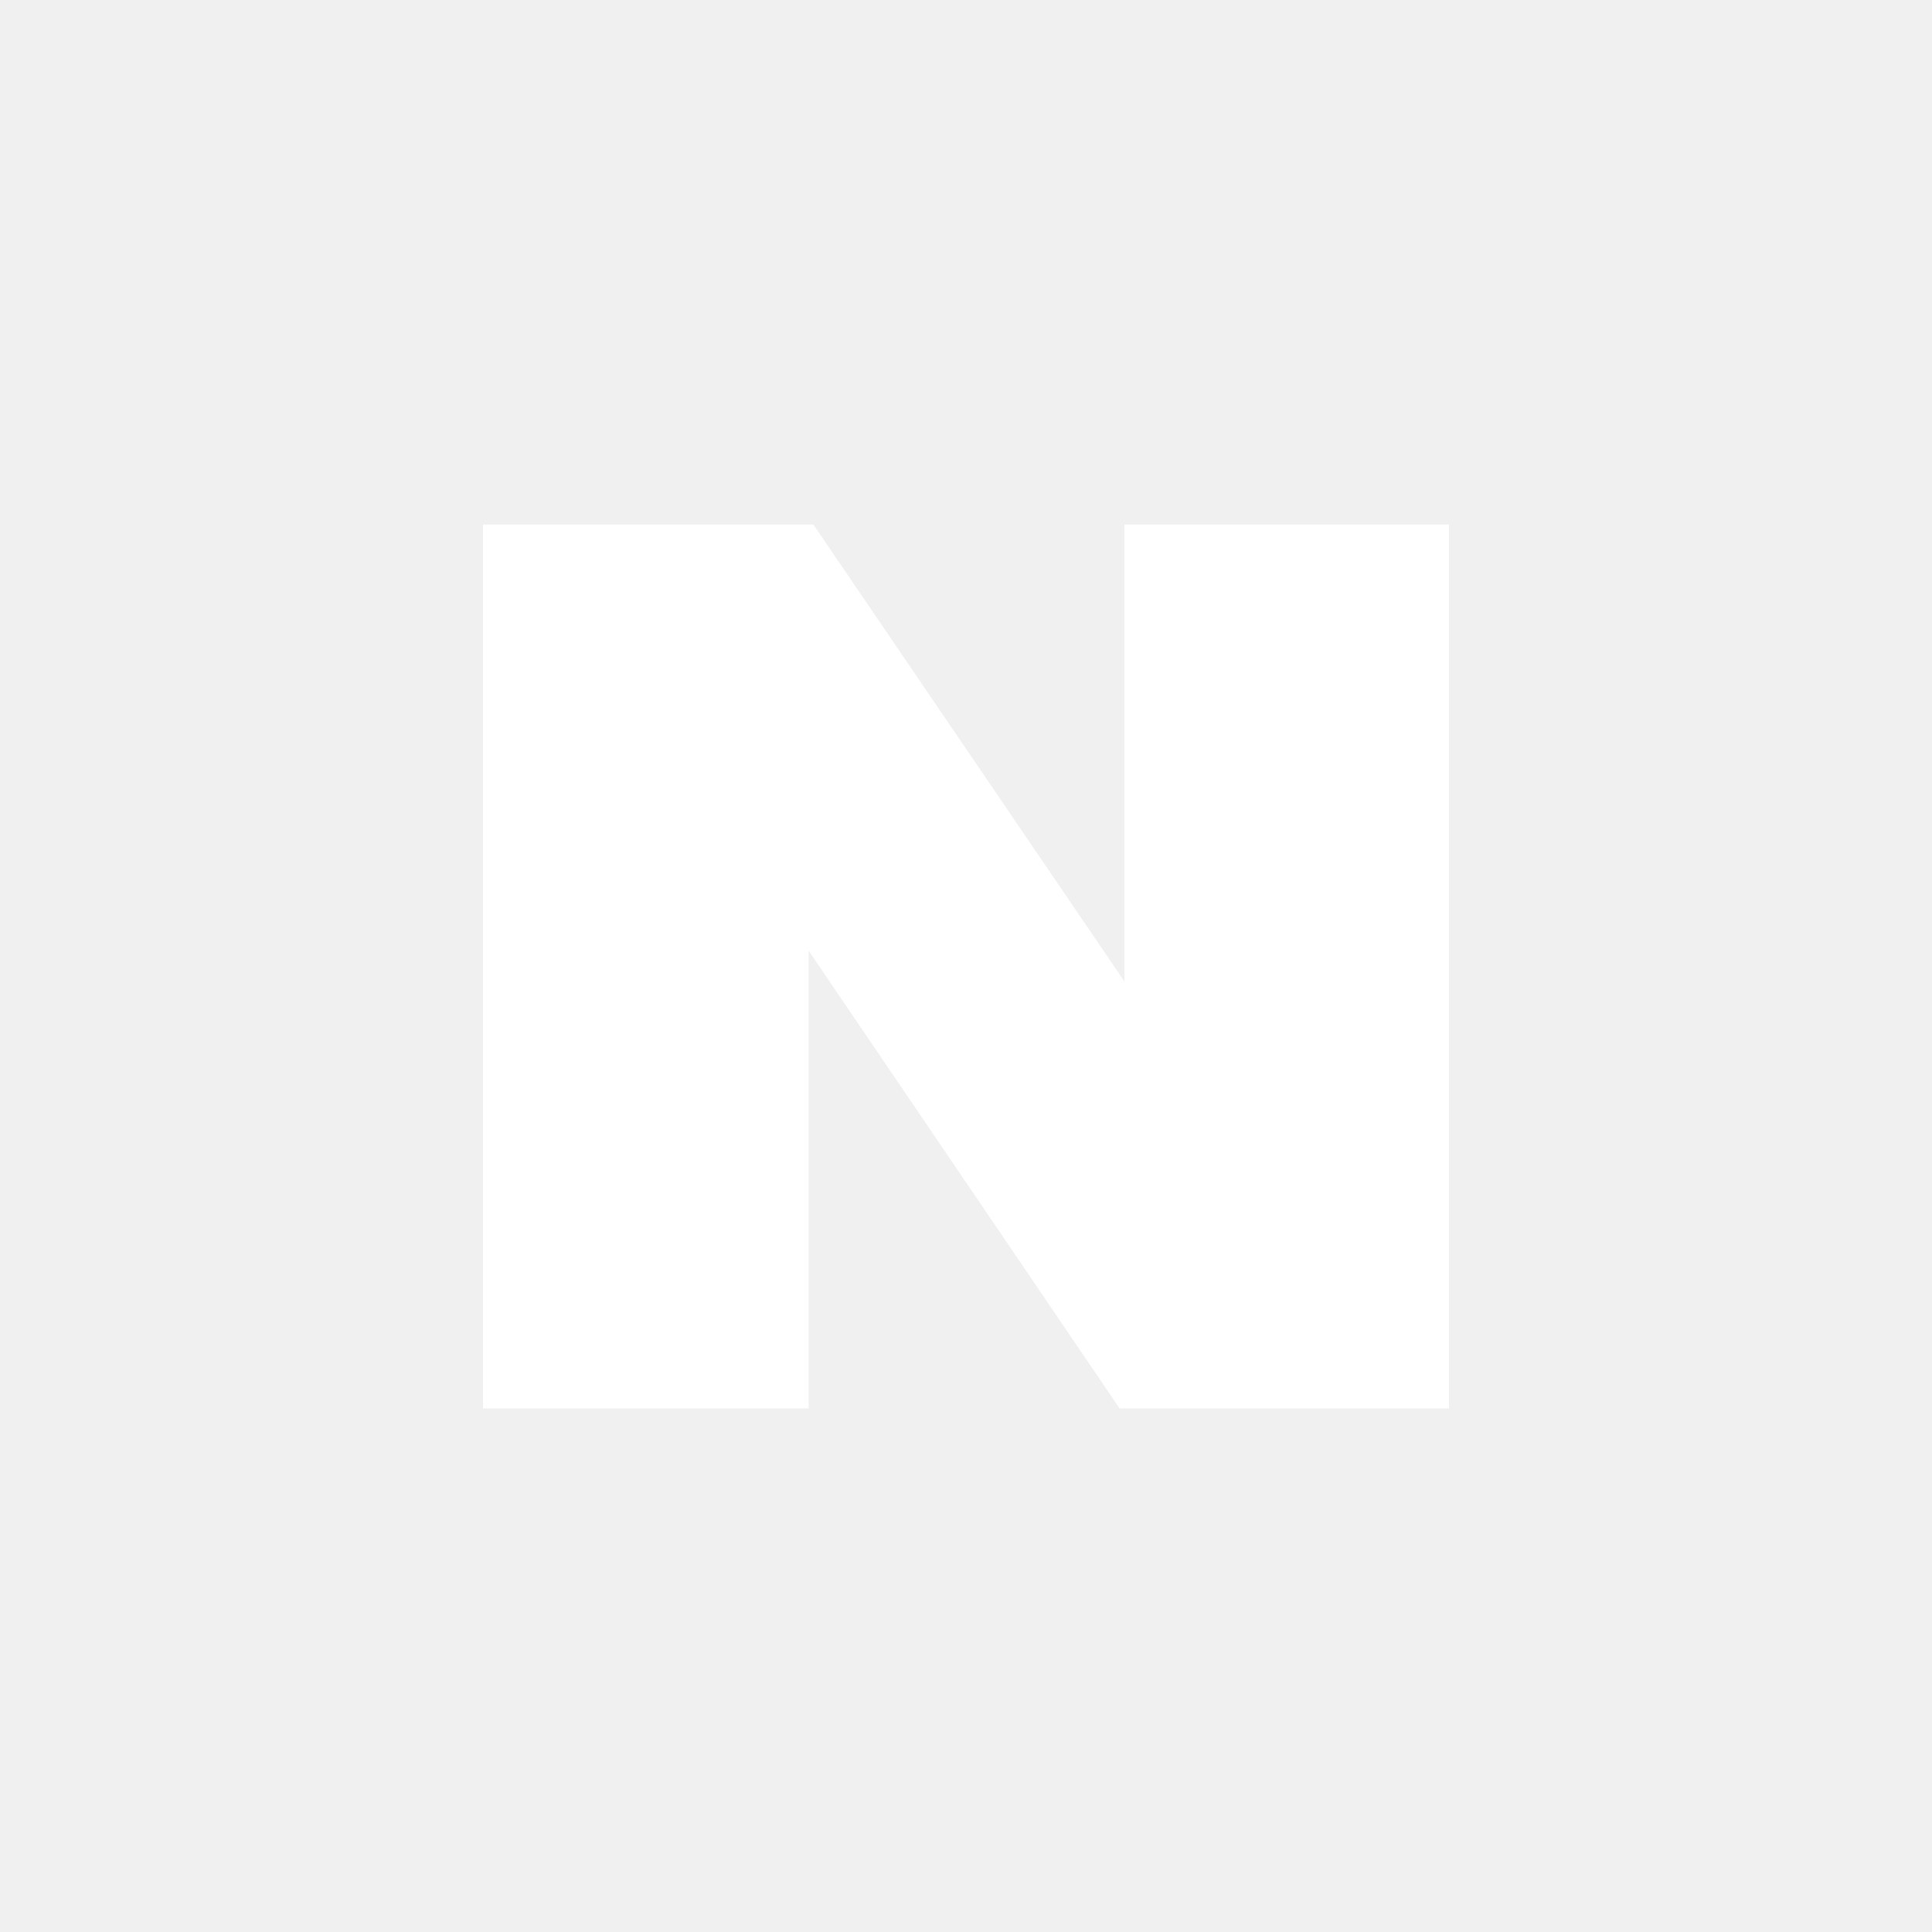
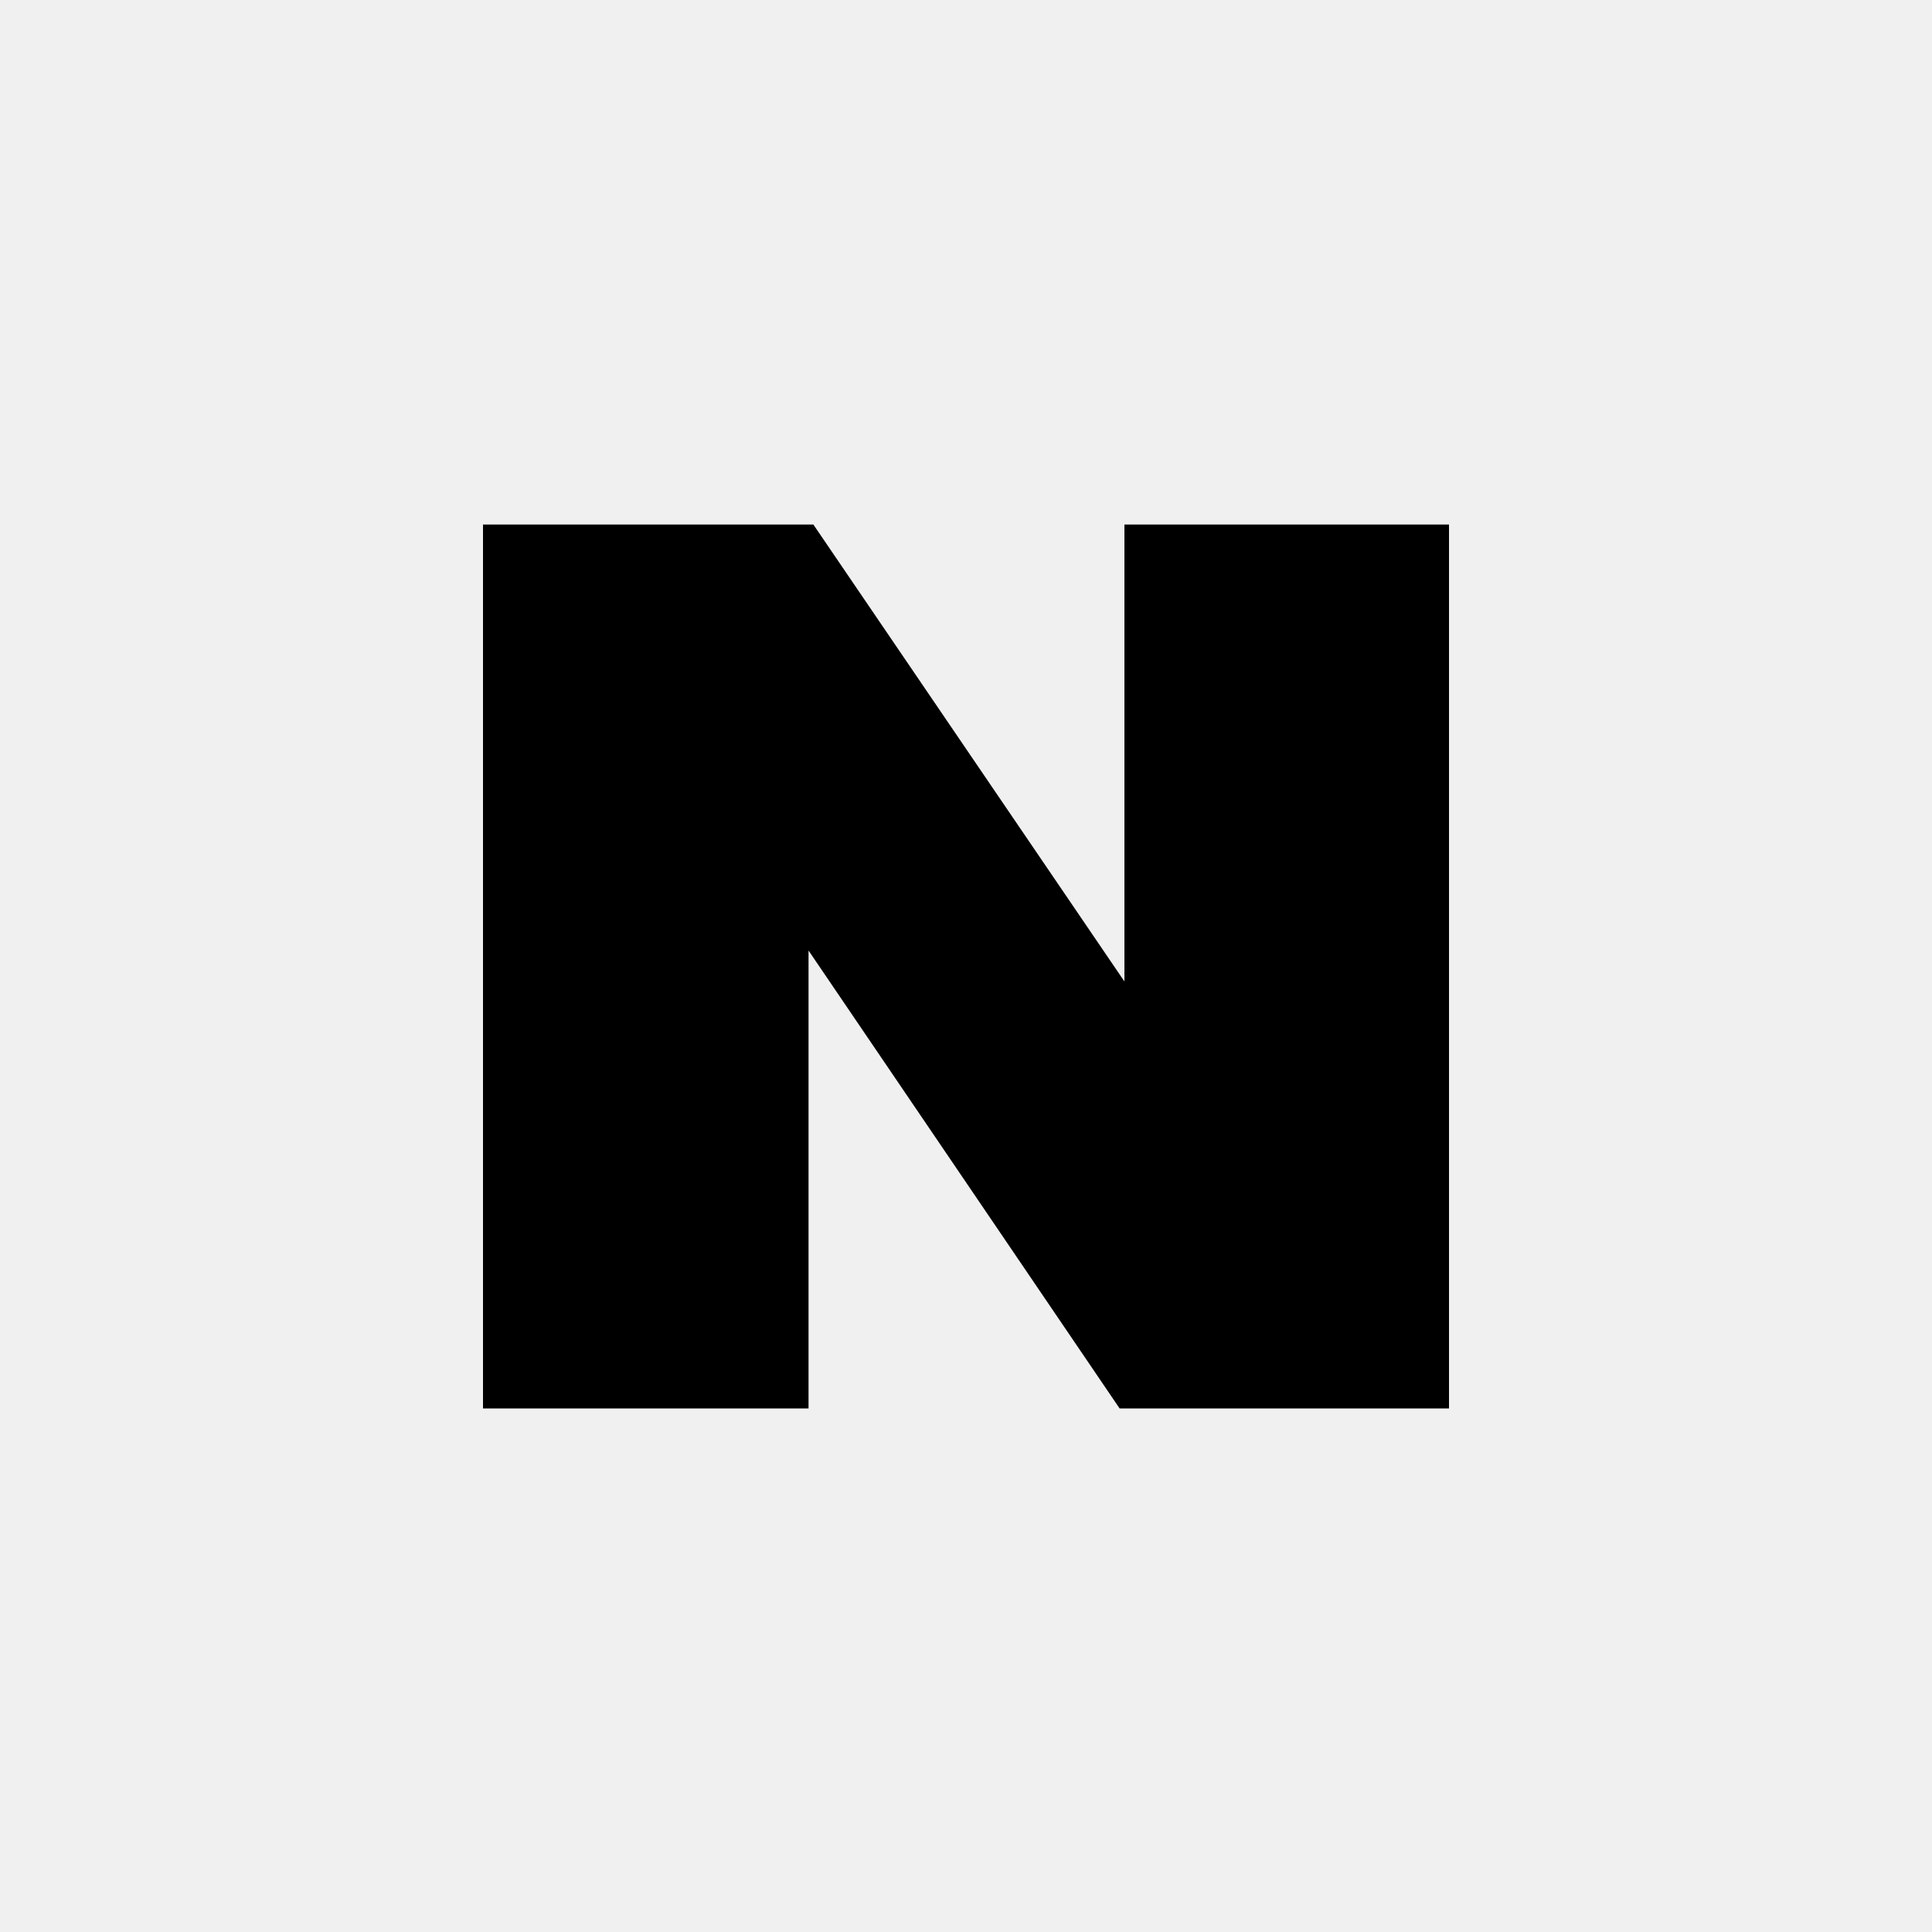
<svg xmlns="http://www.w3.org/2000/svg" version="1.1" id="naver" viewBox="0 0 200 200">
-   <polygon class="logo" fill="#fff" points="115.9,145.8 83.7,98.4 83.7,145.8 50,145.8 50,54.3 84.2,54.3 116.4,101.6 116.4,54.3    150,54.3 150,145.8 115.9,145.8" />
+   <polygon class="logo" fill="currentColor" points="115.9,145.8 83.7,98.4 83.7,145.8 50,145.8 50,54.3 84.2,54.3 116.4,101.6 116.4,54.3    150,54.3 150,145.8 115.9,145.8" />
</svg>
